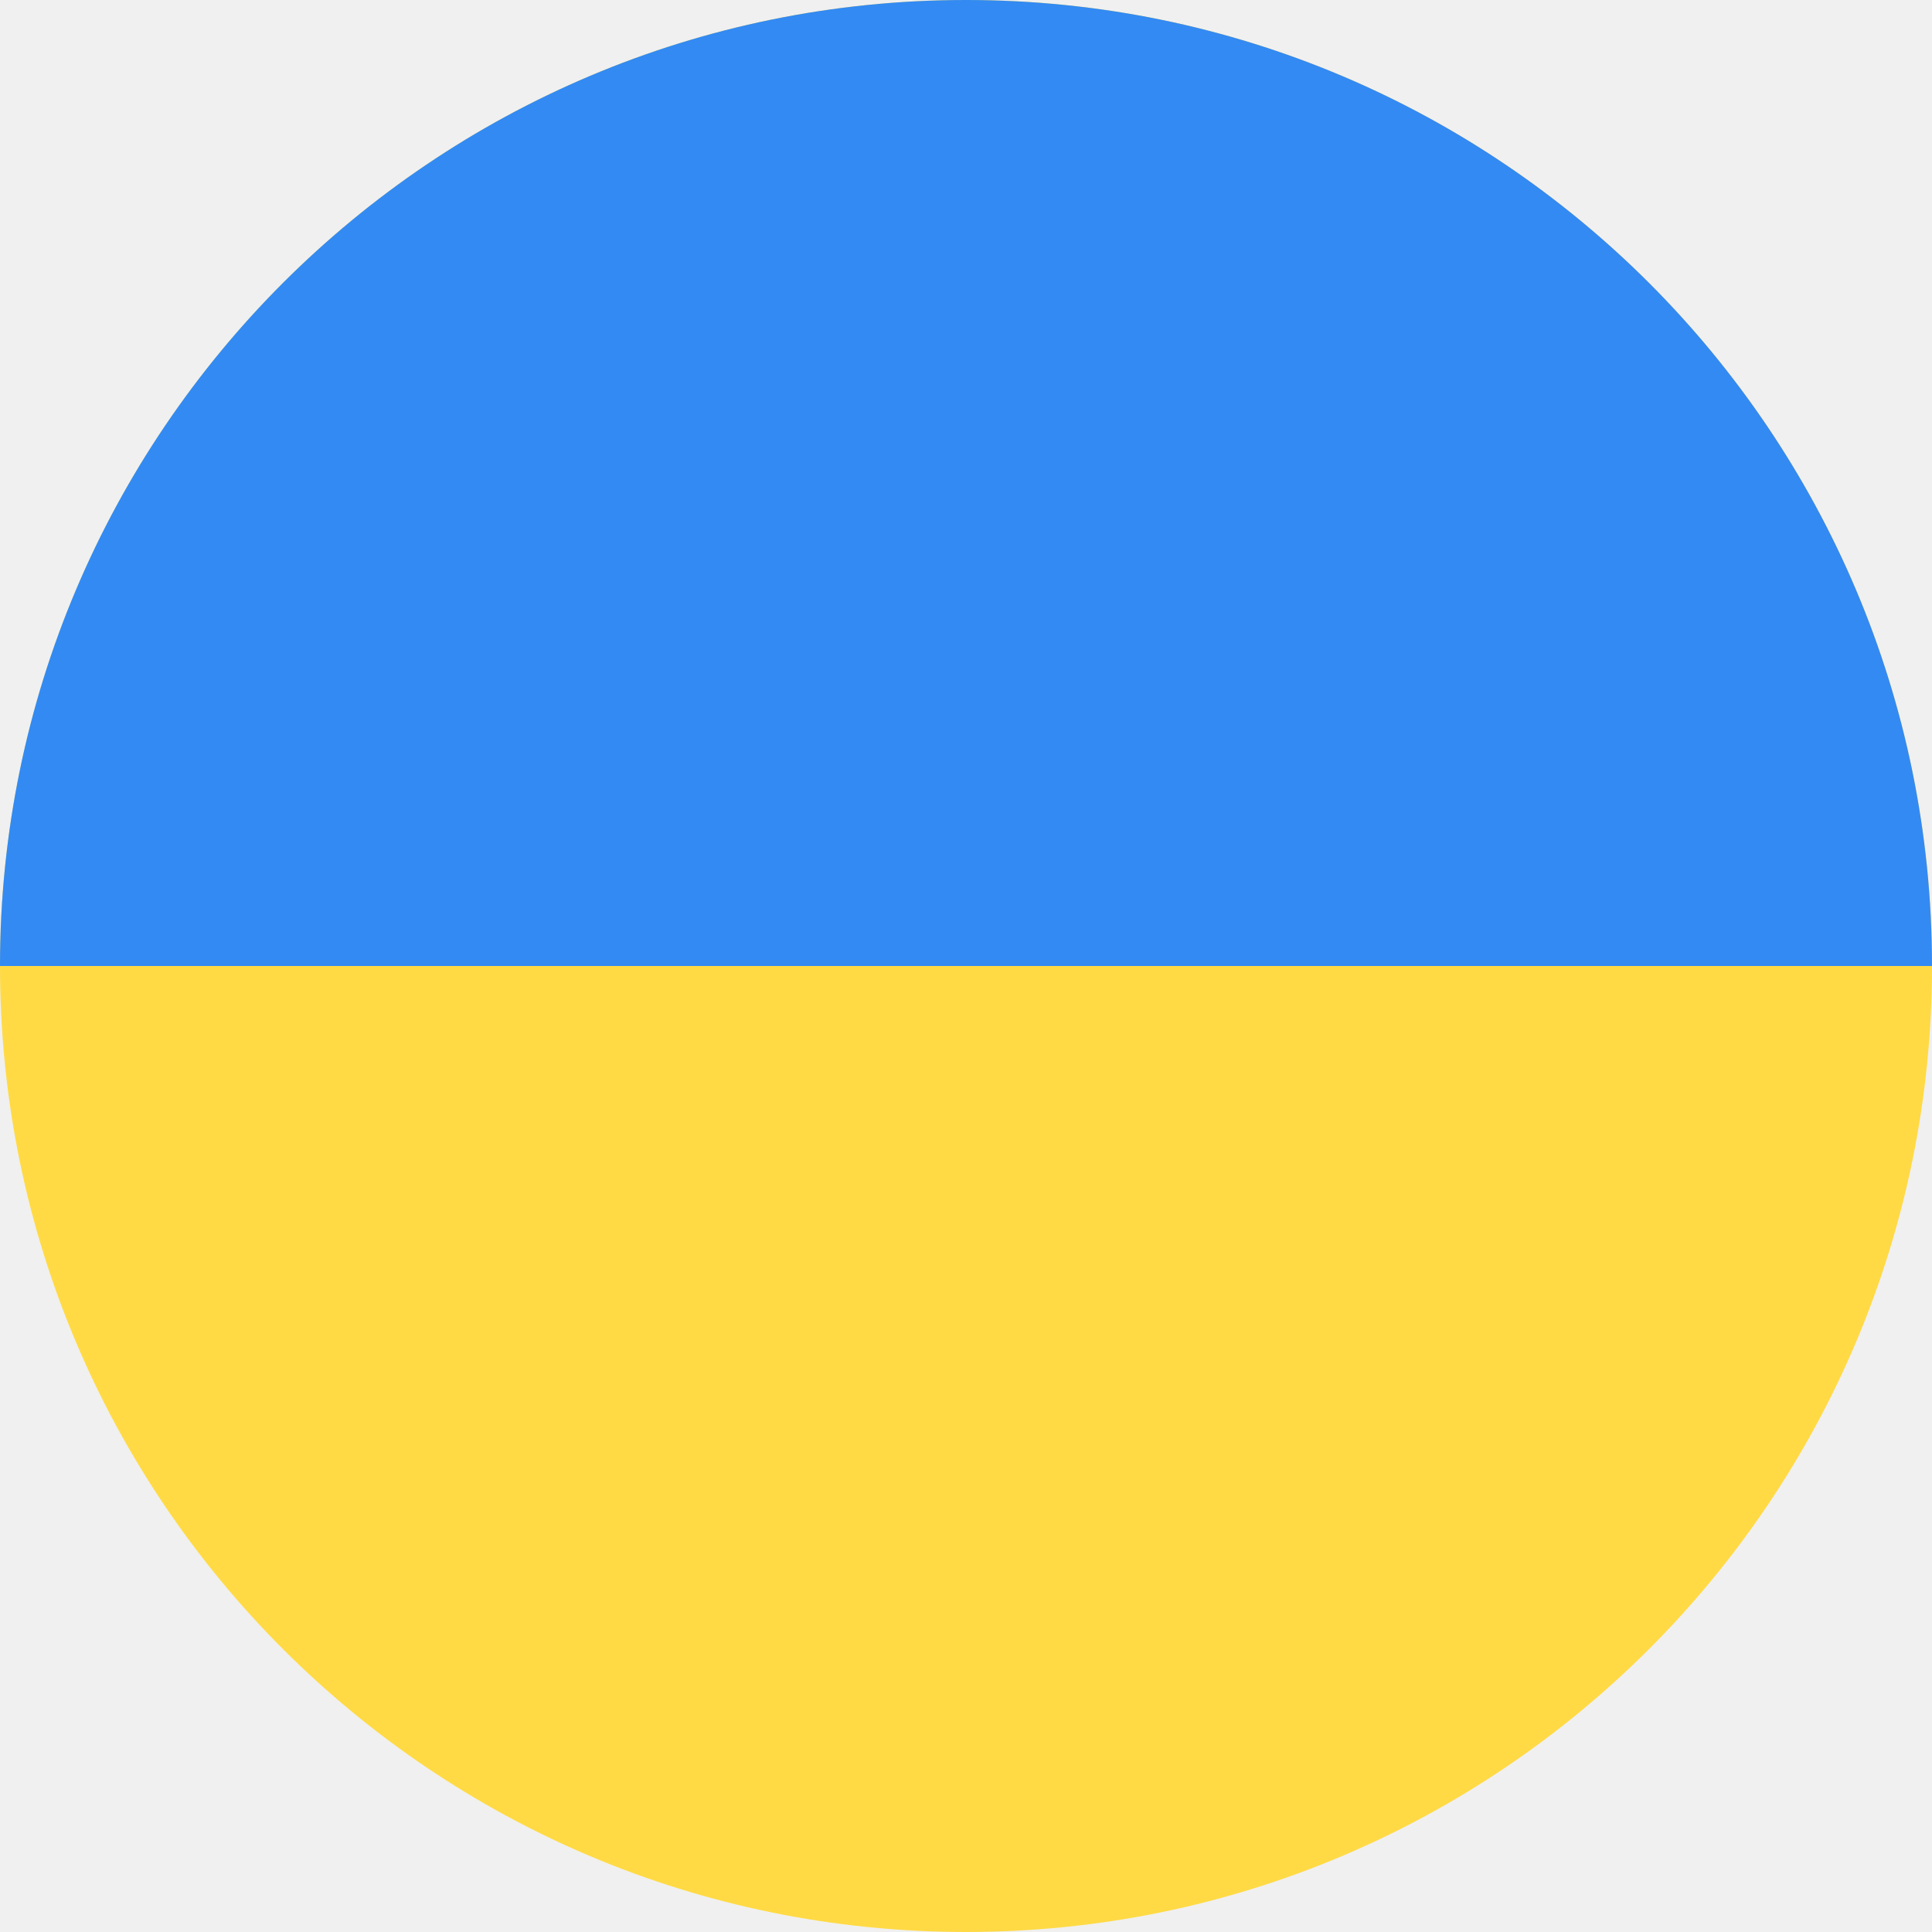
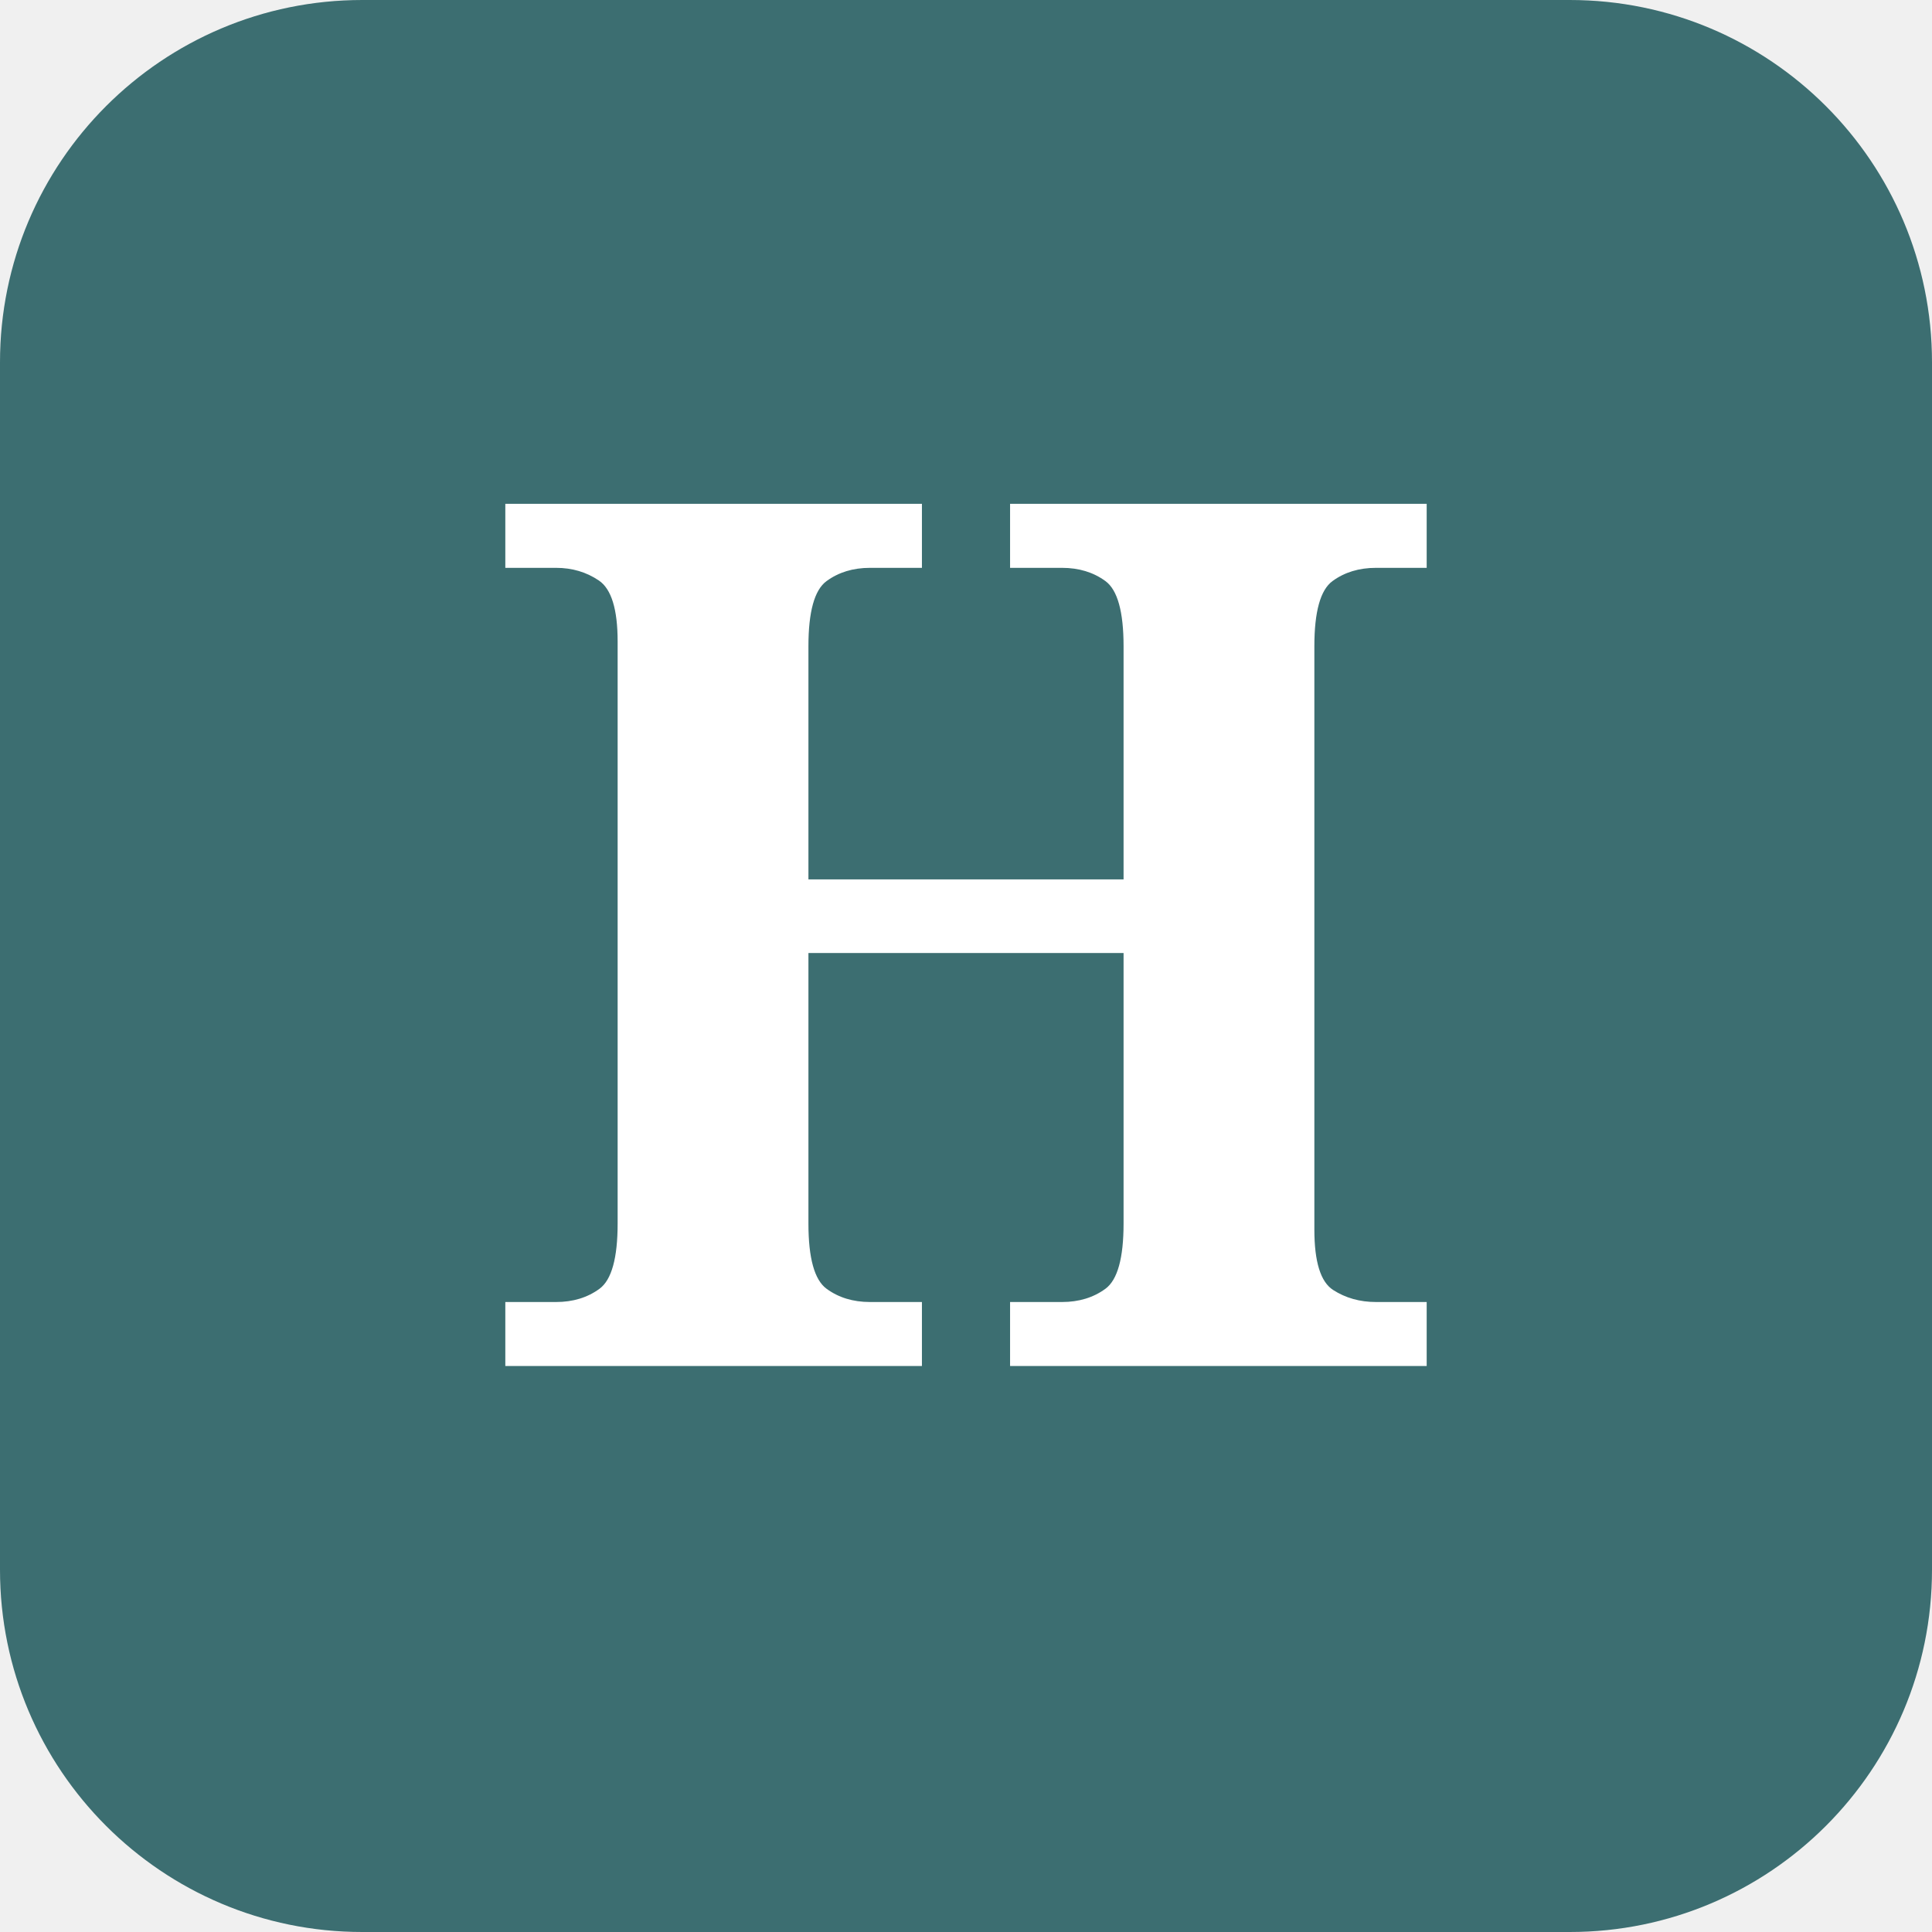
- <svg xmlns="http://www.w3.org/2000/svg" version="1.1" id="Layer_1" x="0px" y="0px" viewBox="0 0 512 512" style="enable-background:new 0 0 512 512;" xml:space="preserve">
-   <circle style="fill:#FFDA44;" cx="256" cy="256" r="256" />
-   <path style="fill:#338AF3;" d="M0,256C0,114.616,114.616,0,256,0s256,114.616,256,256" />
-   <g>
- </g>
-   <g>
- </g>
-   <g>
- </g>
-   <g>
- </g>
-   <g>
- </g>
-   <g>
- </g>
-   <g>
- </g>
-   <g>
- </g>
-   <g>
- </g>
-   <g>
- </g>
-   <g>
- </g>
-   <g>
- </g>
-   <g>
- </g>
-   <g>
- </g>
-   <g>
- </g>
+ <svg xmlns="http://www.w3.org/2000/svg" viewBox="0 0 512 512">
+   <rect width="512" height="512" rx="96" fill="#3c6e71" />
+   <text x="256" y="362" font-family="Georgia, serif" font-size="320" font-weight="700" fill="#ffffff" text-anchor="middle">H</text>
</svg>
